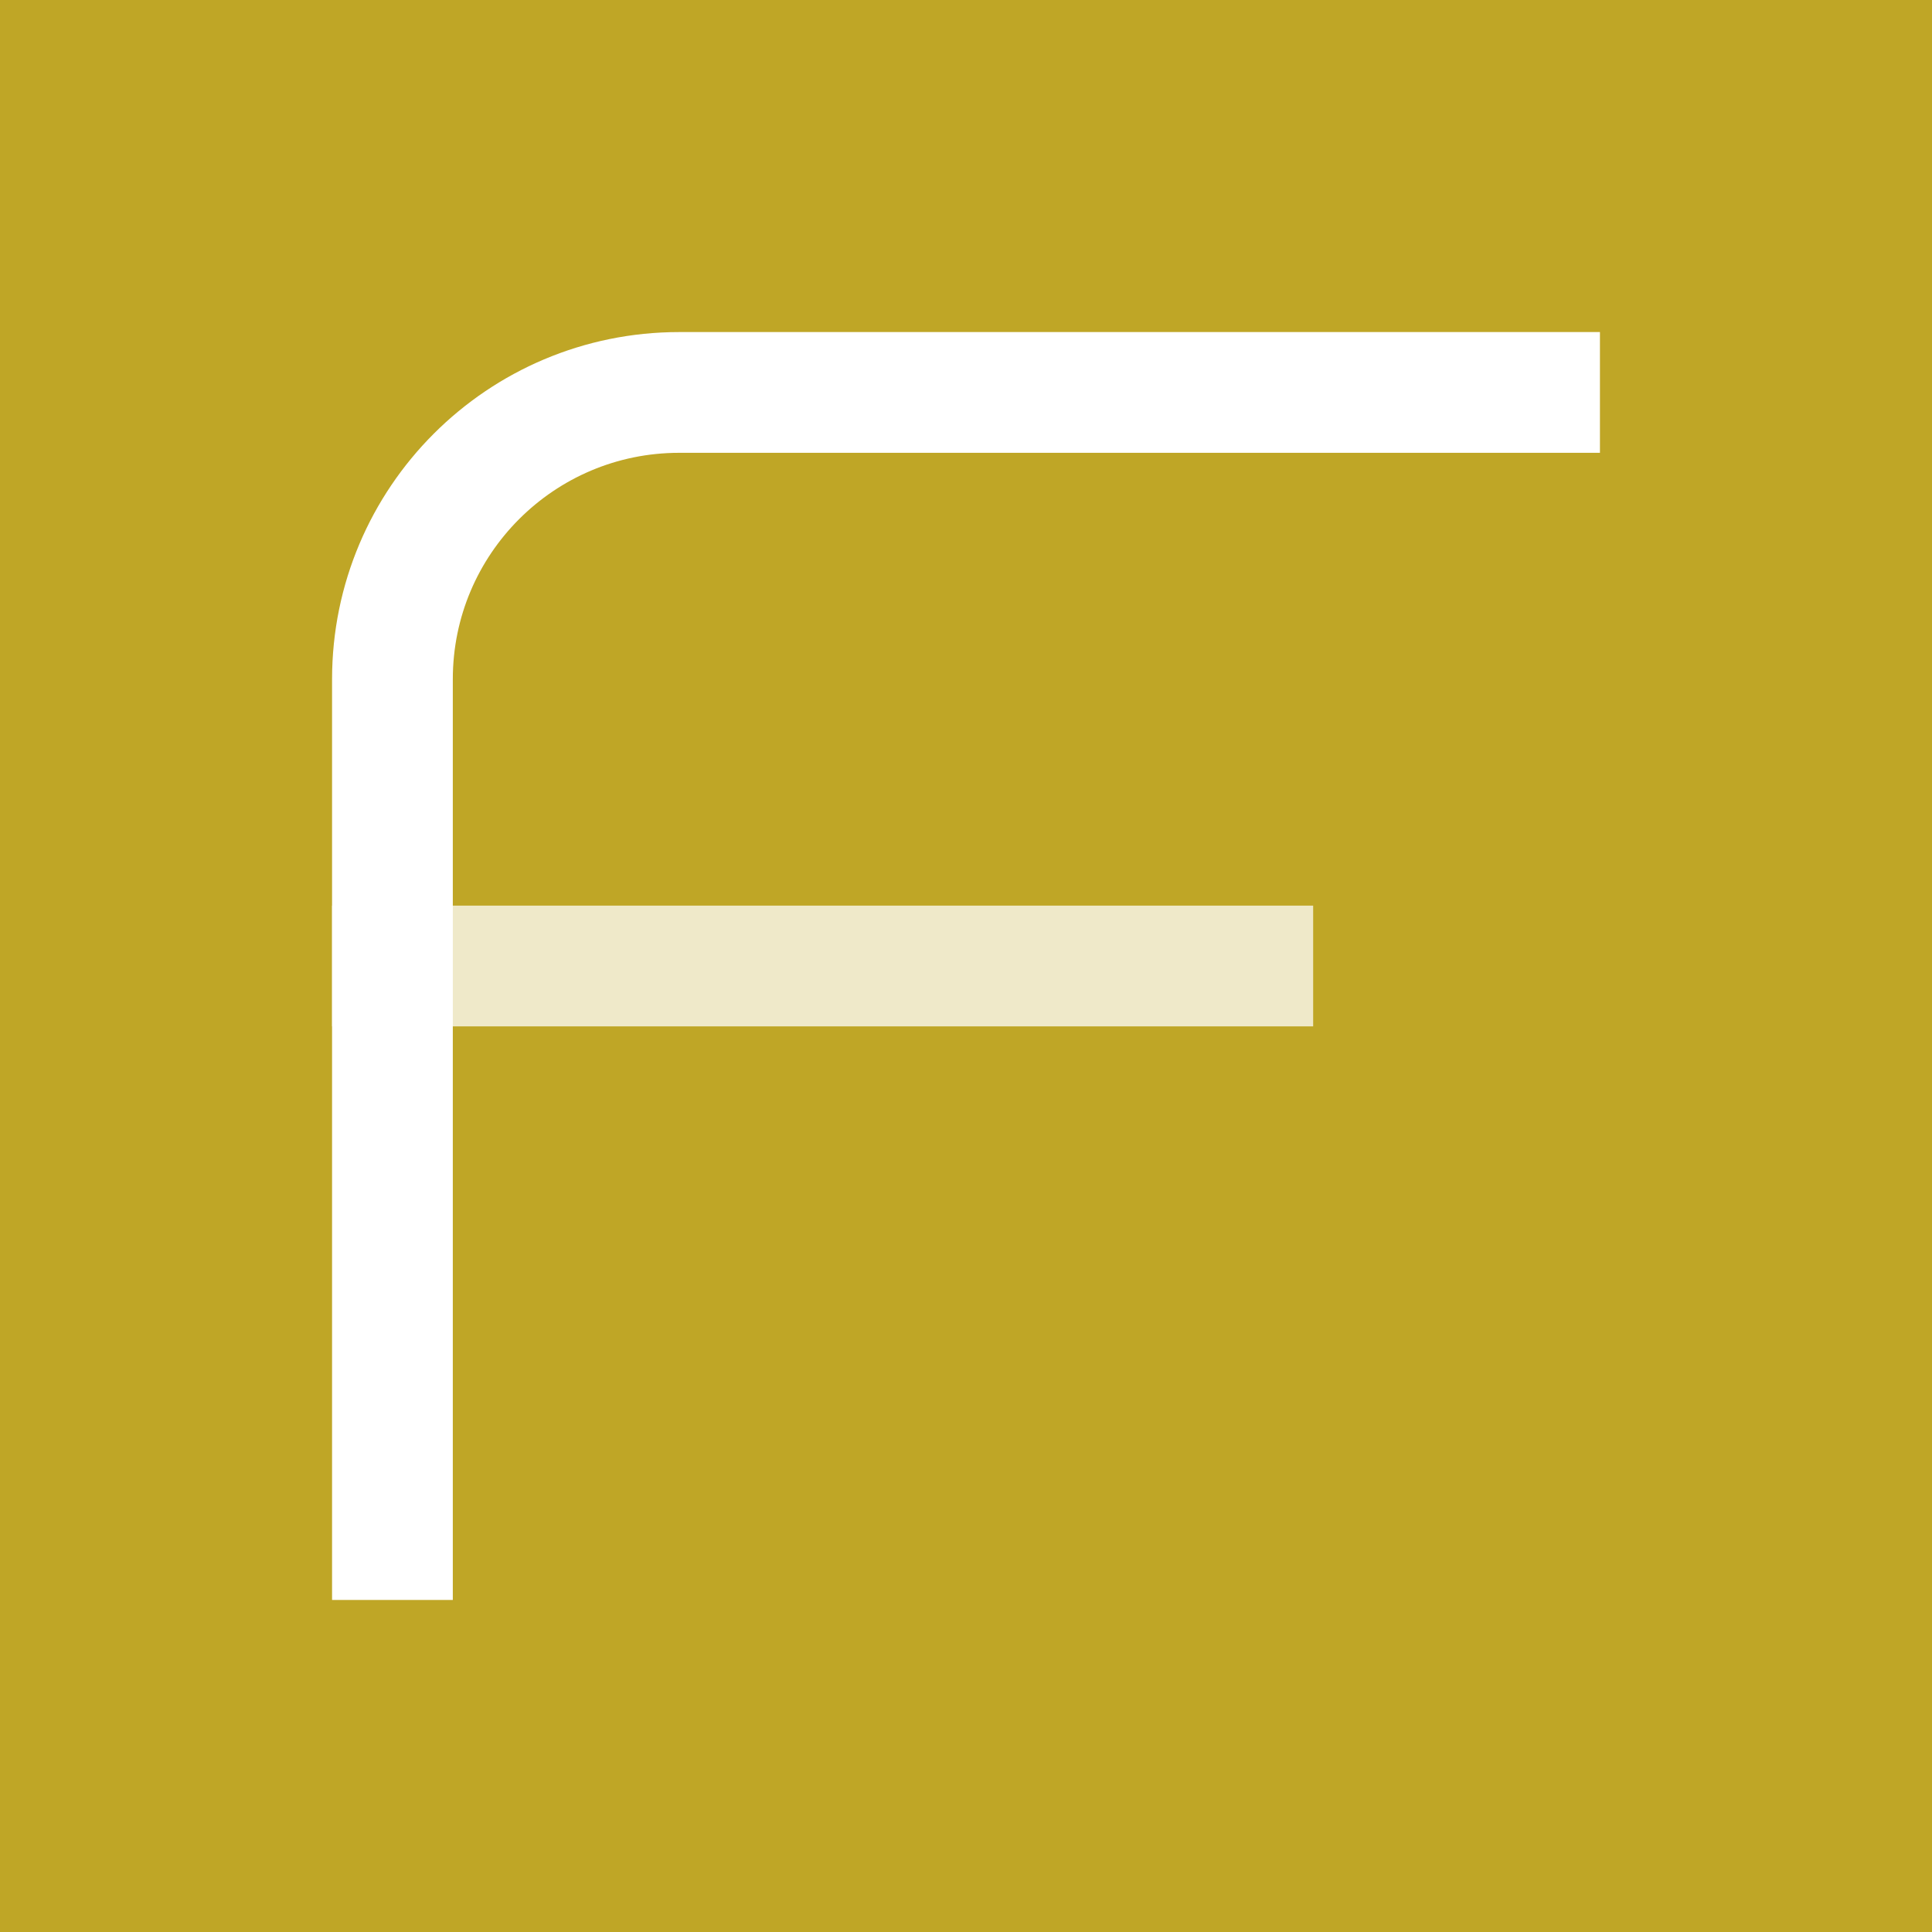
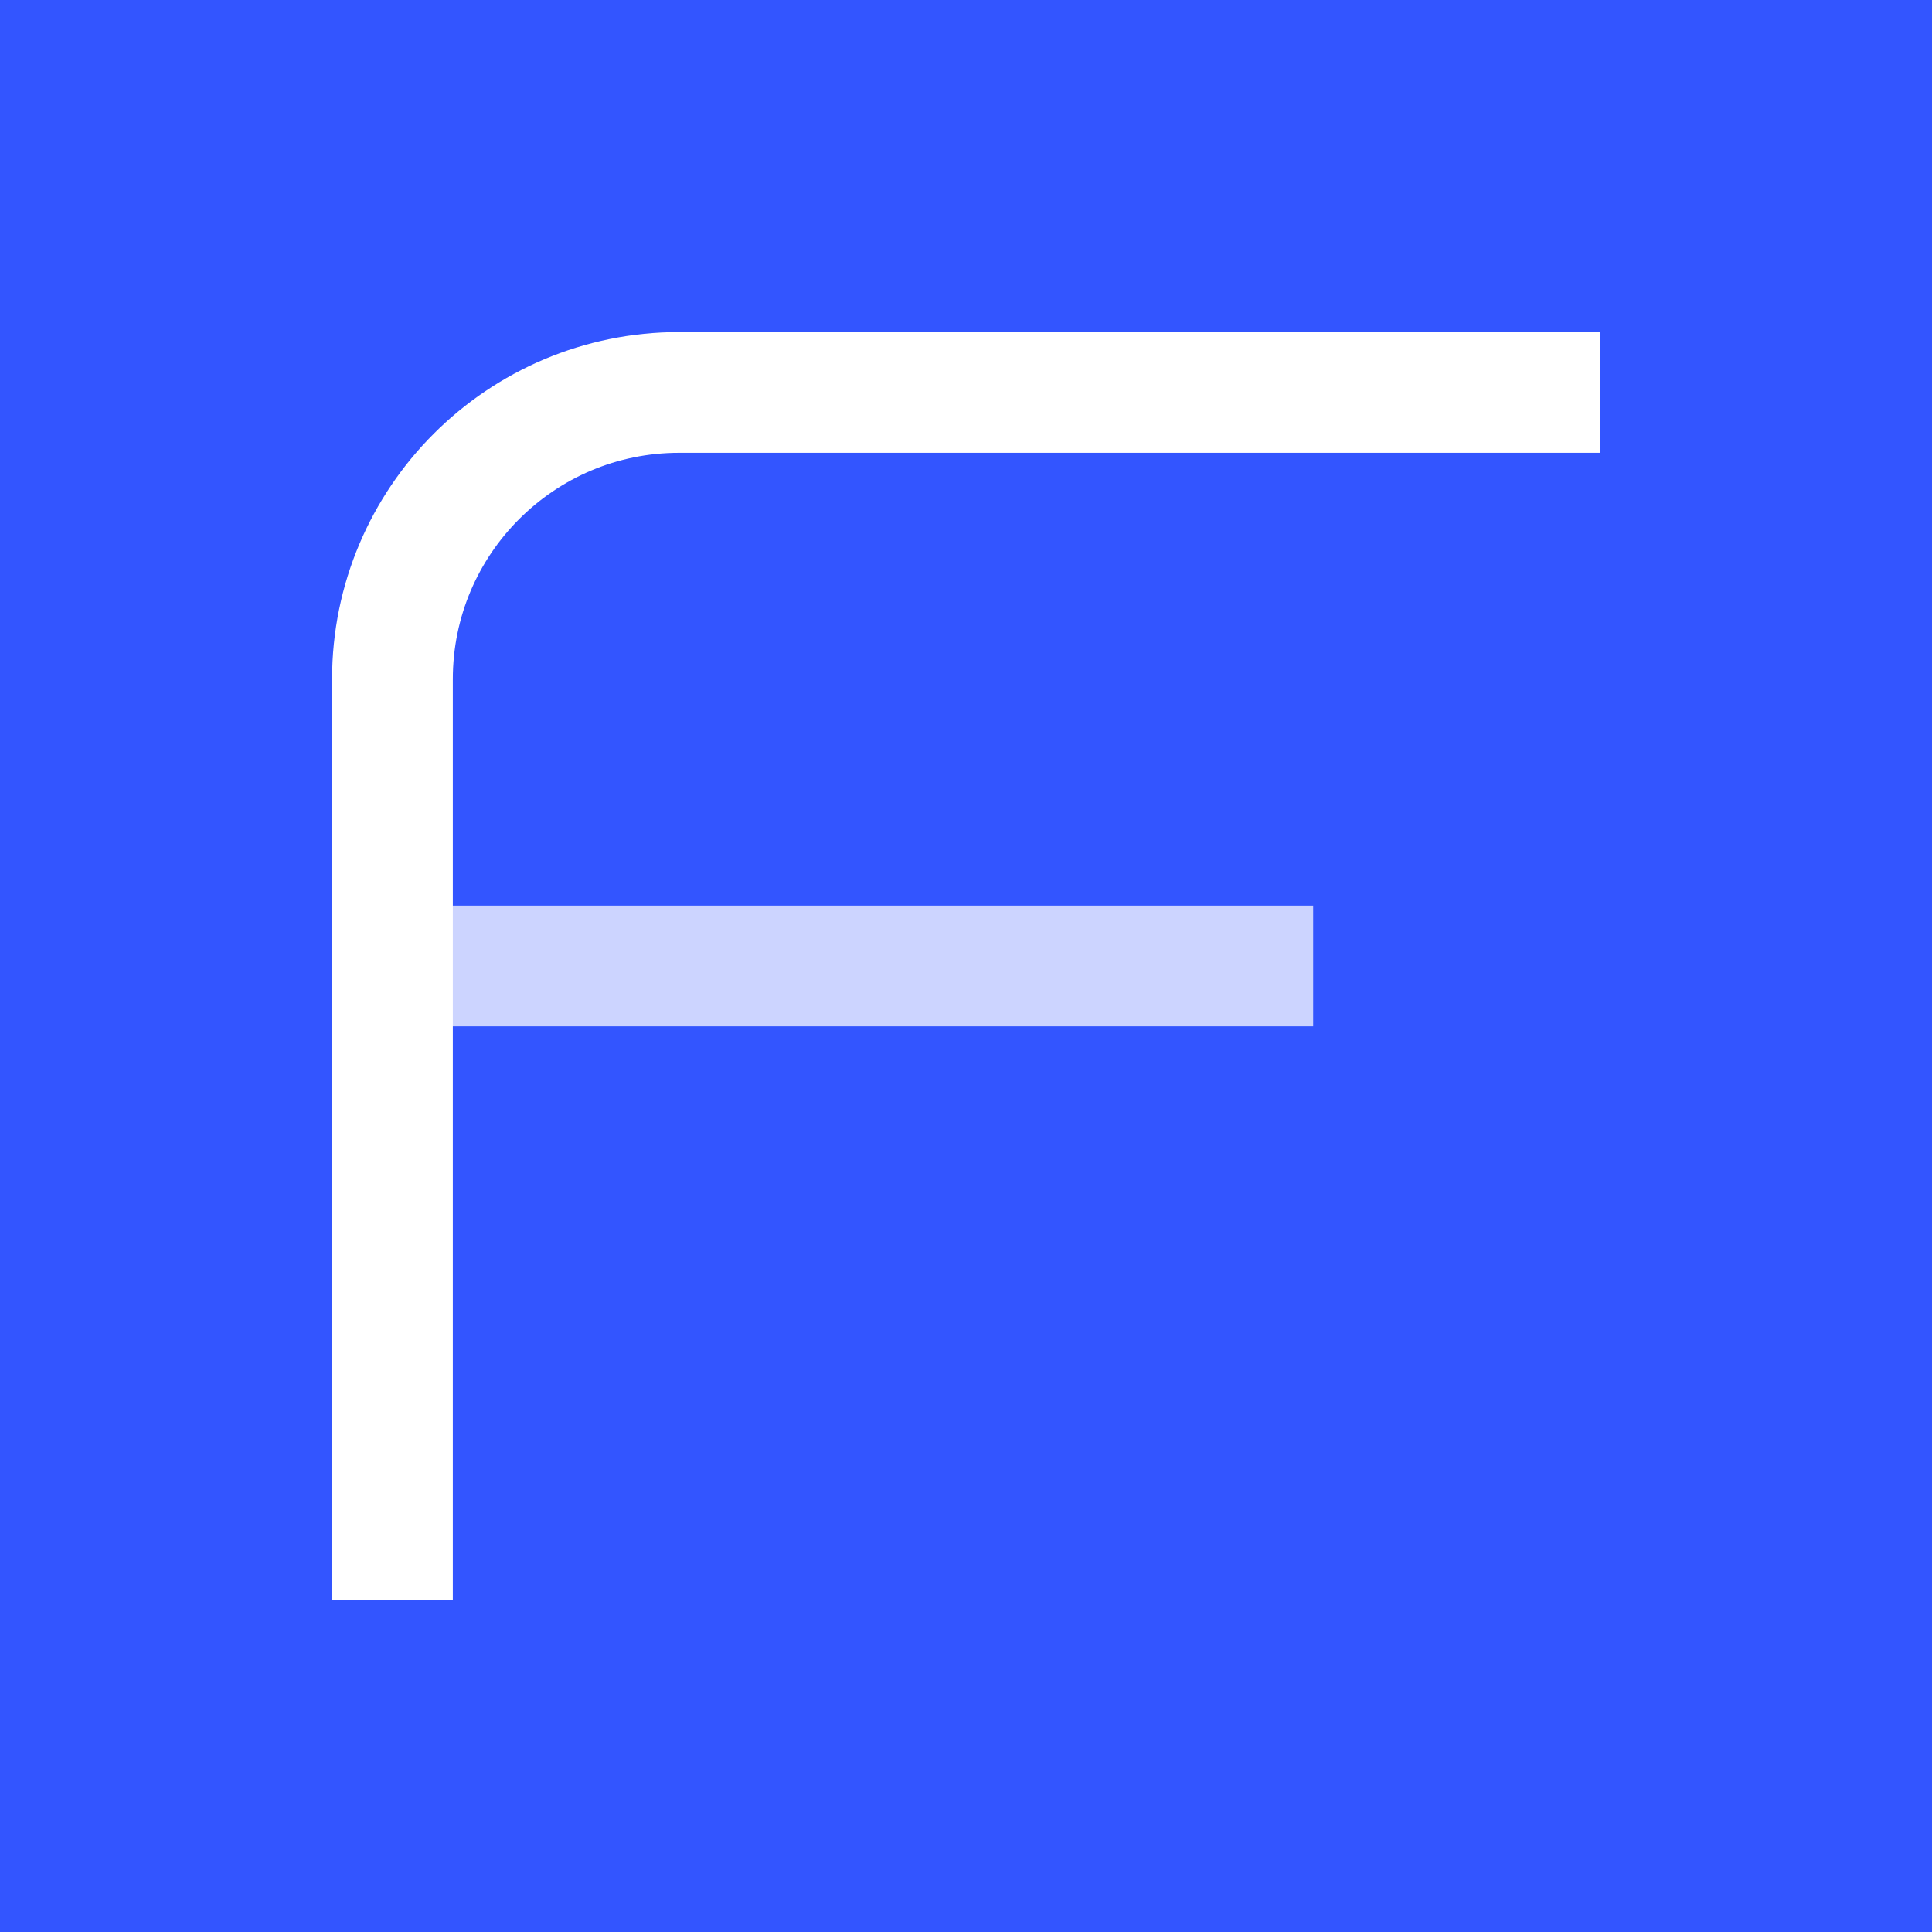
<svg xmlns="http://www.w3.org/2000/svg" id="_レイヤー_1" data-name="レイヤー 1" viewBox="0 0 1024 1024">
  <defs>
    <style>
      .cls-1 {
-         fill: #bfa626;
-       }
- 
-       .cls-2 {
        opacity: .75;
      }

-       .cls-2, .cls-3 {
+       .cls-1, .cls-2 {
        fill: none;
        stroke: #fff;
        stroke-linecap: square;
        stroke-miterlimit: 10;
        stroke-width: 64px;
      }
+ 
+       .cls-3 {
+         fill: #35f;
+       }
    </style>
  </defs>
-   <rect class="cls-1" x="0" width="1024" height="1024" />
+   <rect class="cls-3" x="0" width="1024" height="1024" />
  <g>
-     <line class="cls-2" x1="208" y1="512" x2="664" y2="512" />
-     <path class="cls-3" d="M208,816v-456c0-83.95,68.05-152,152-152h456" />
+     <line class="cls-1" x1="208" y1="512" x2="664" y2="512" />
+     <path class="cls-2" d="M208,816v-456c0-83.95,68.05-152,152-152h456" />
  </g>
</svg>
